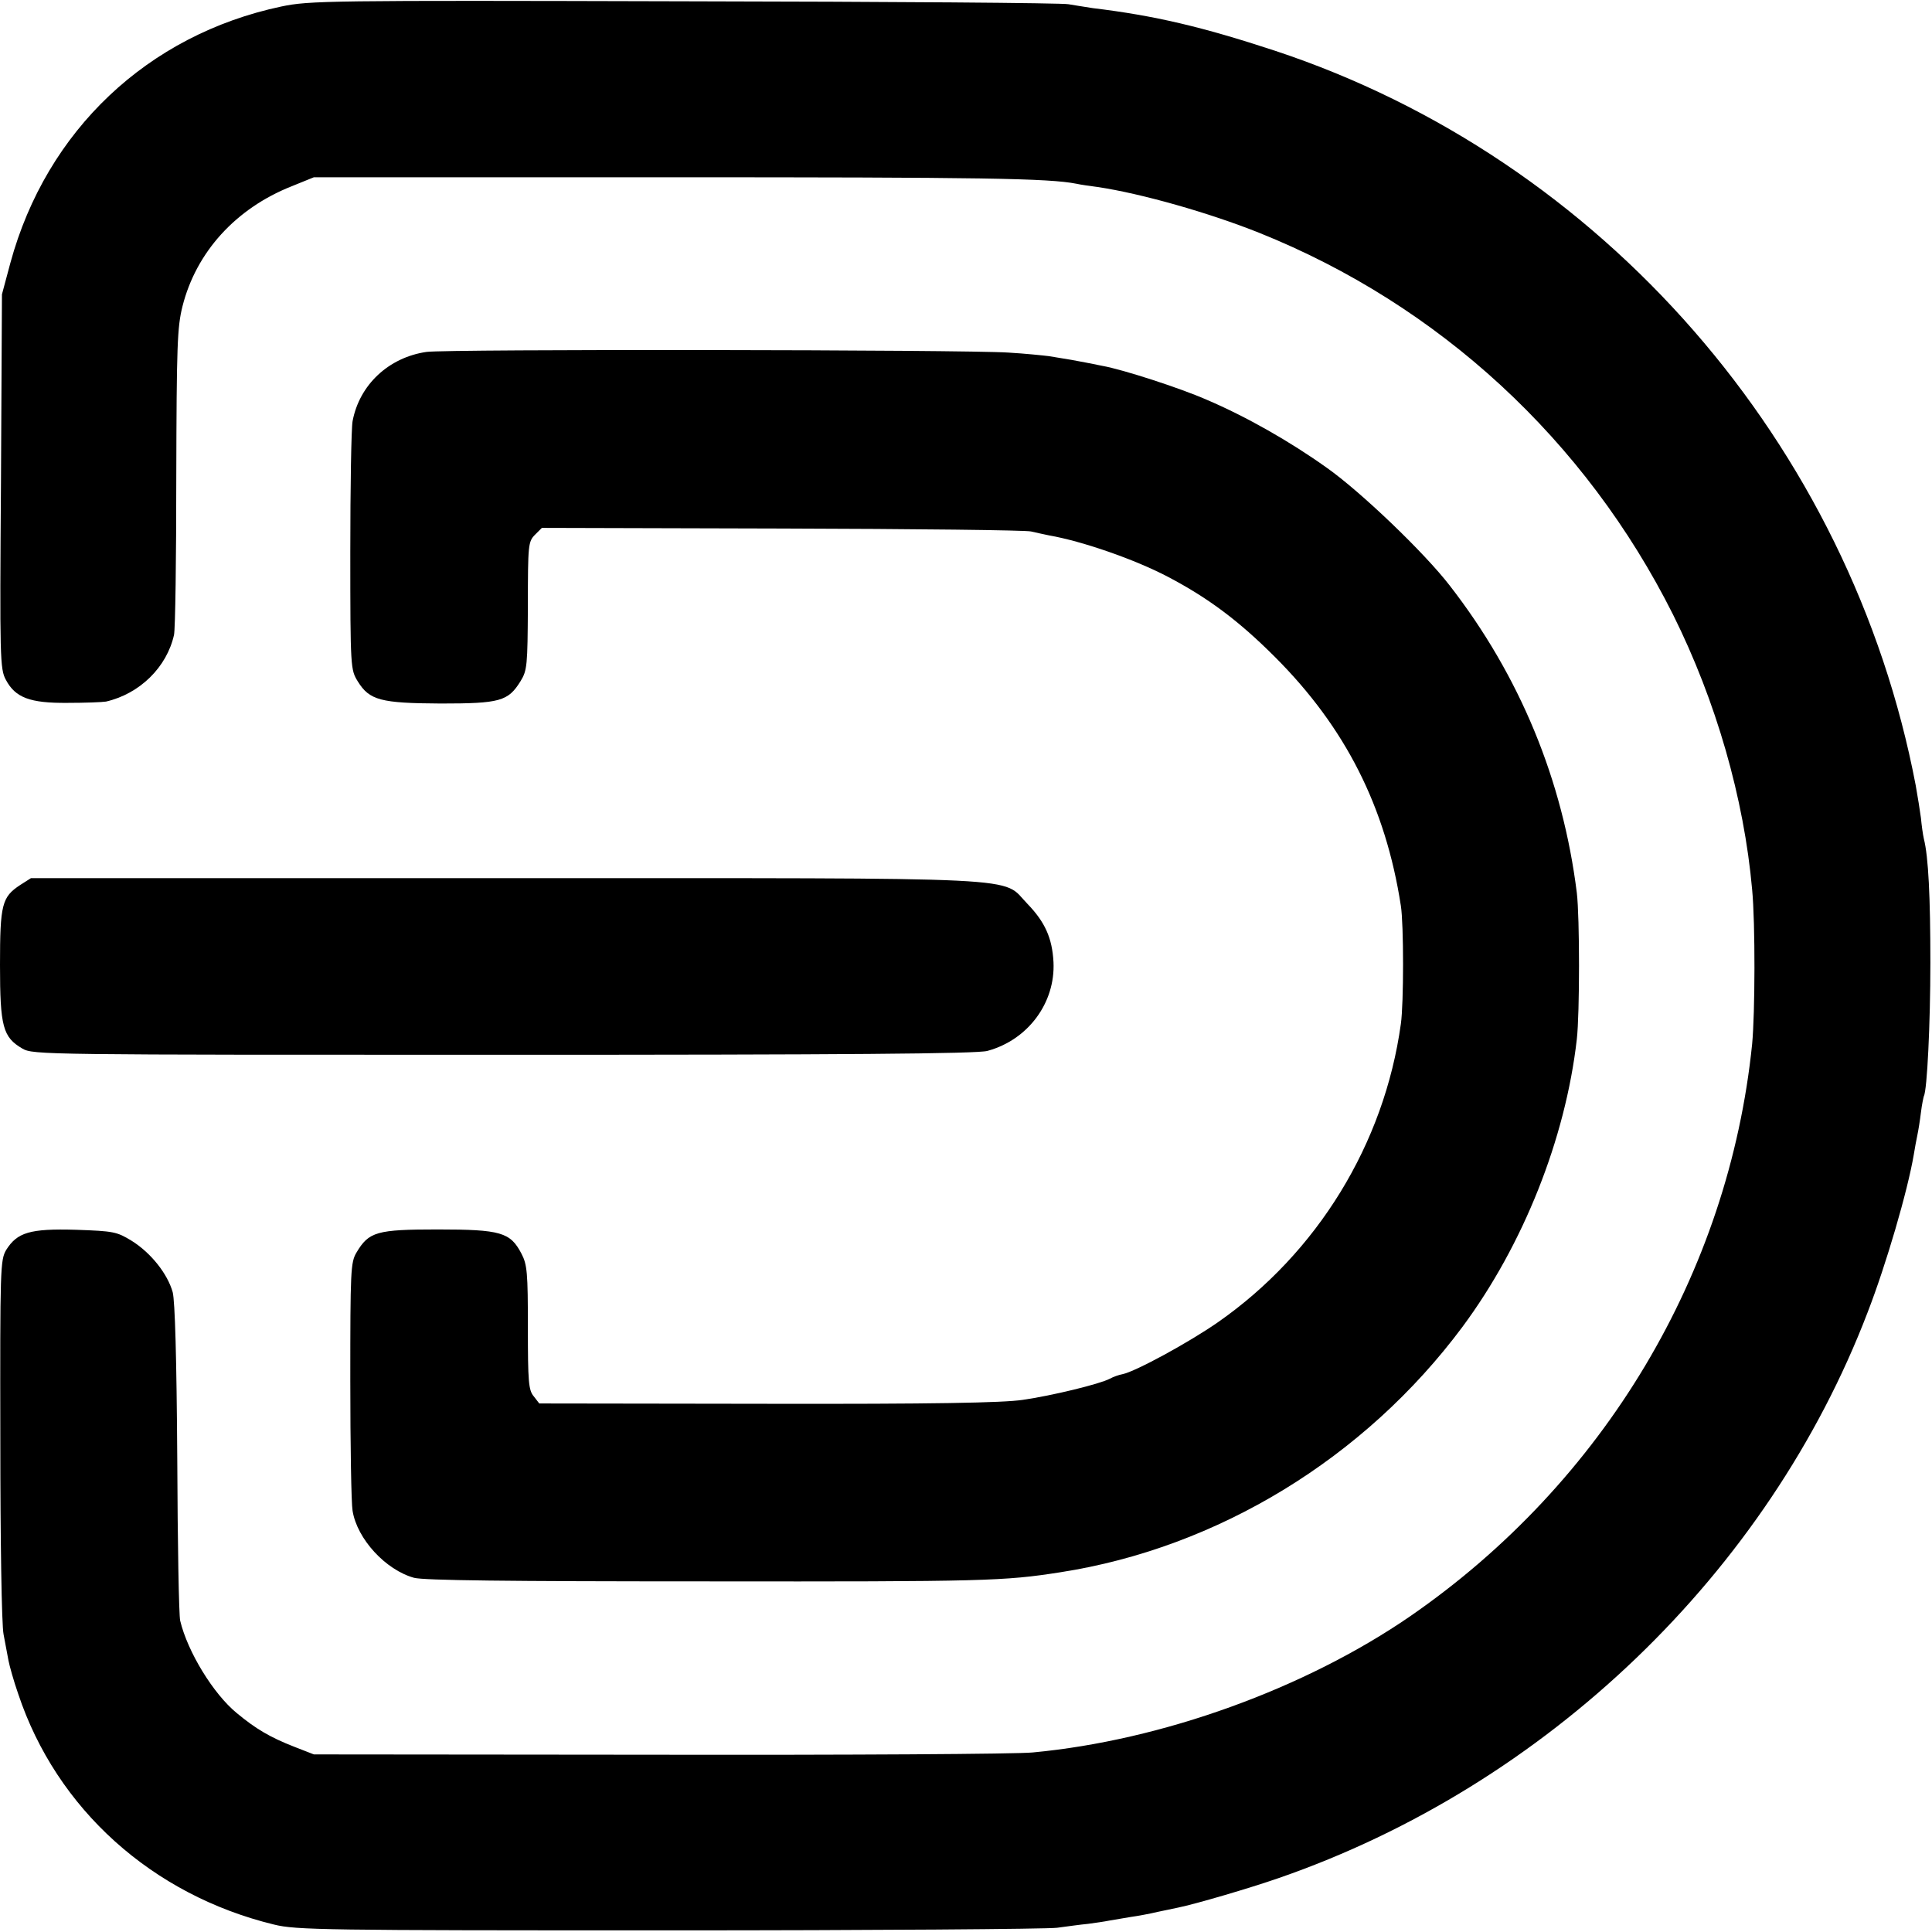
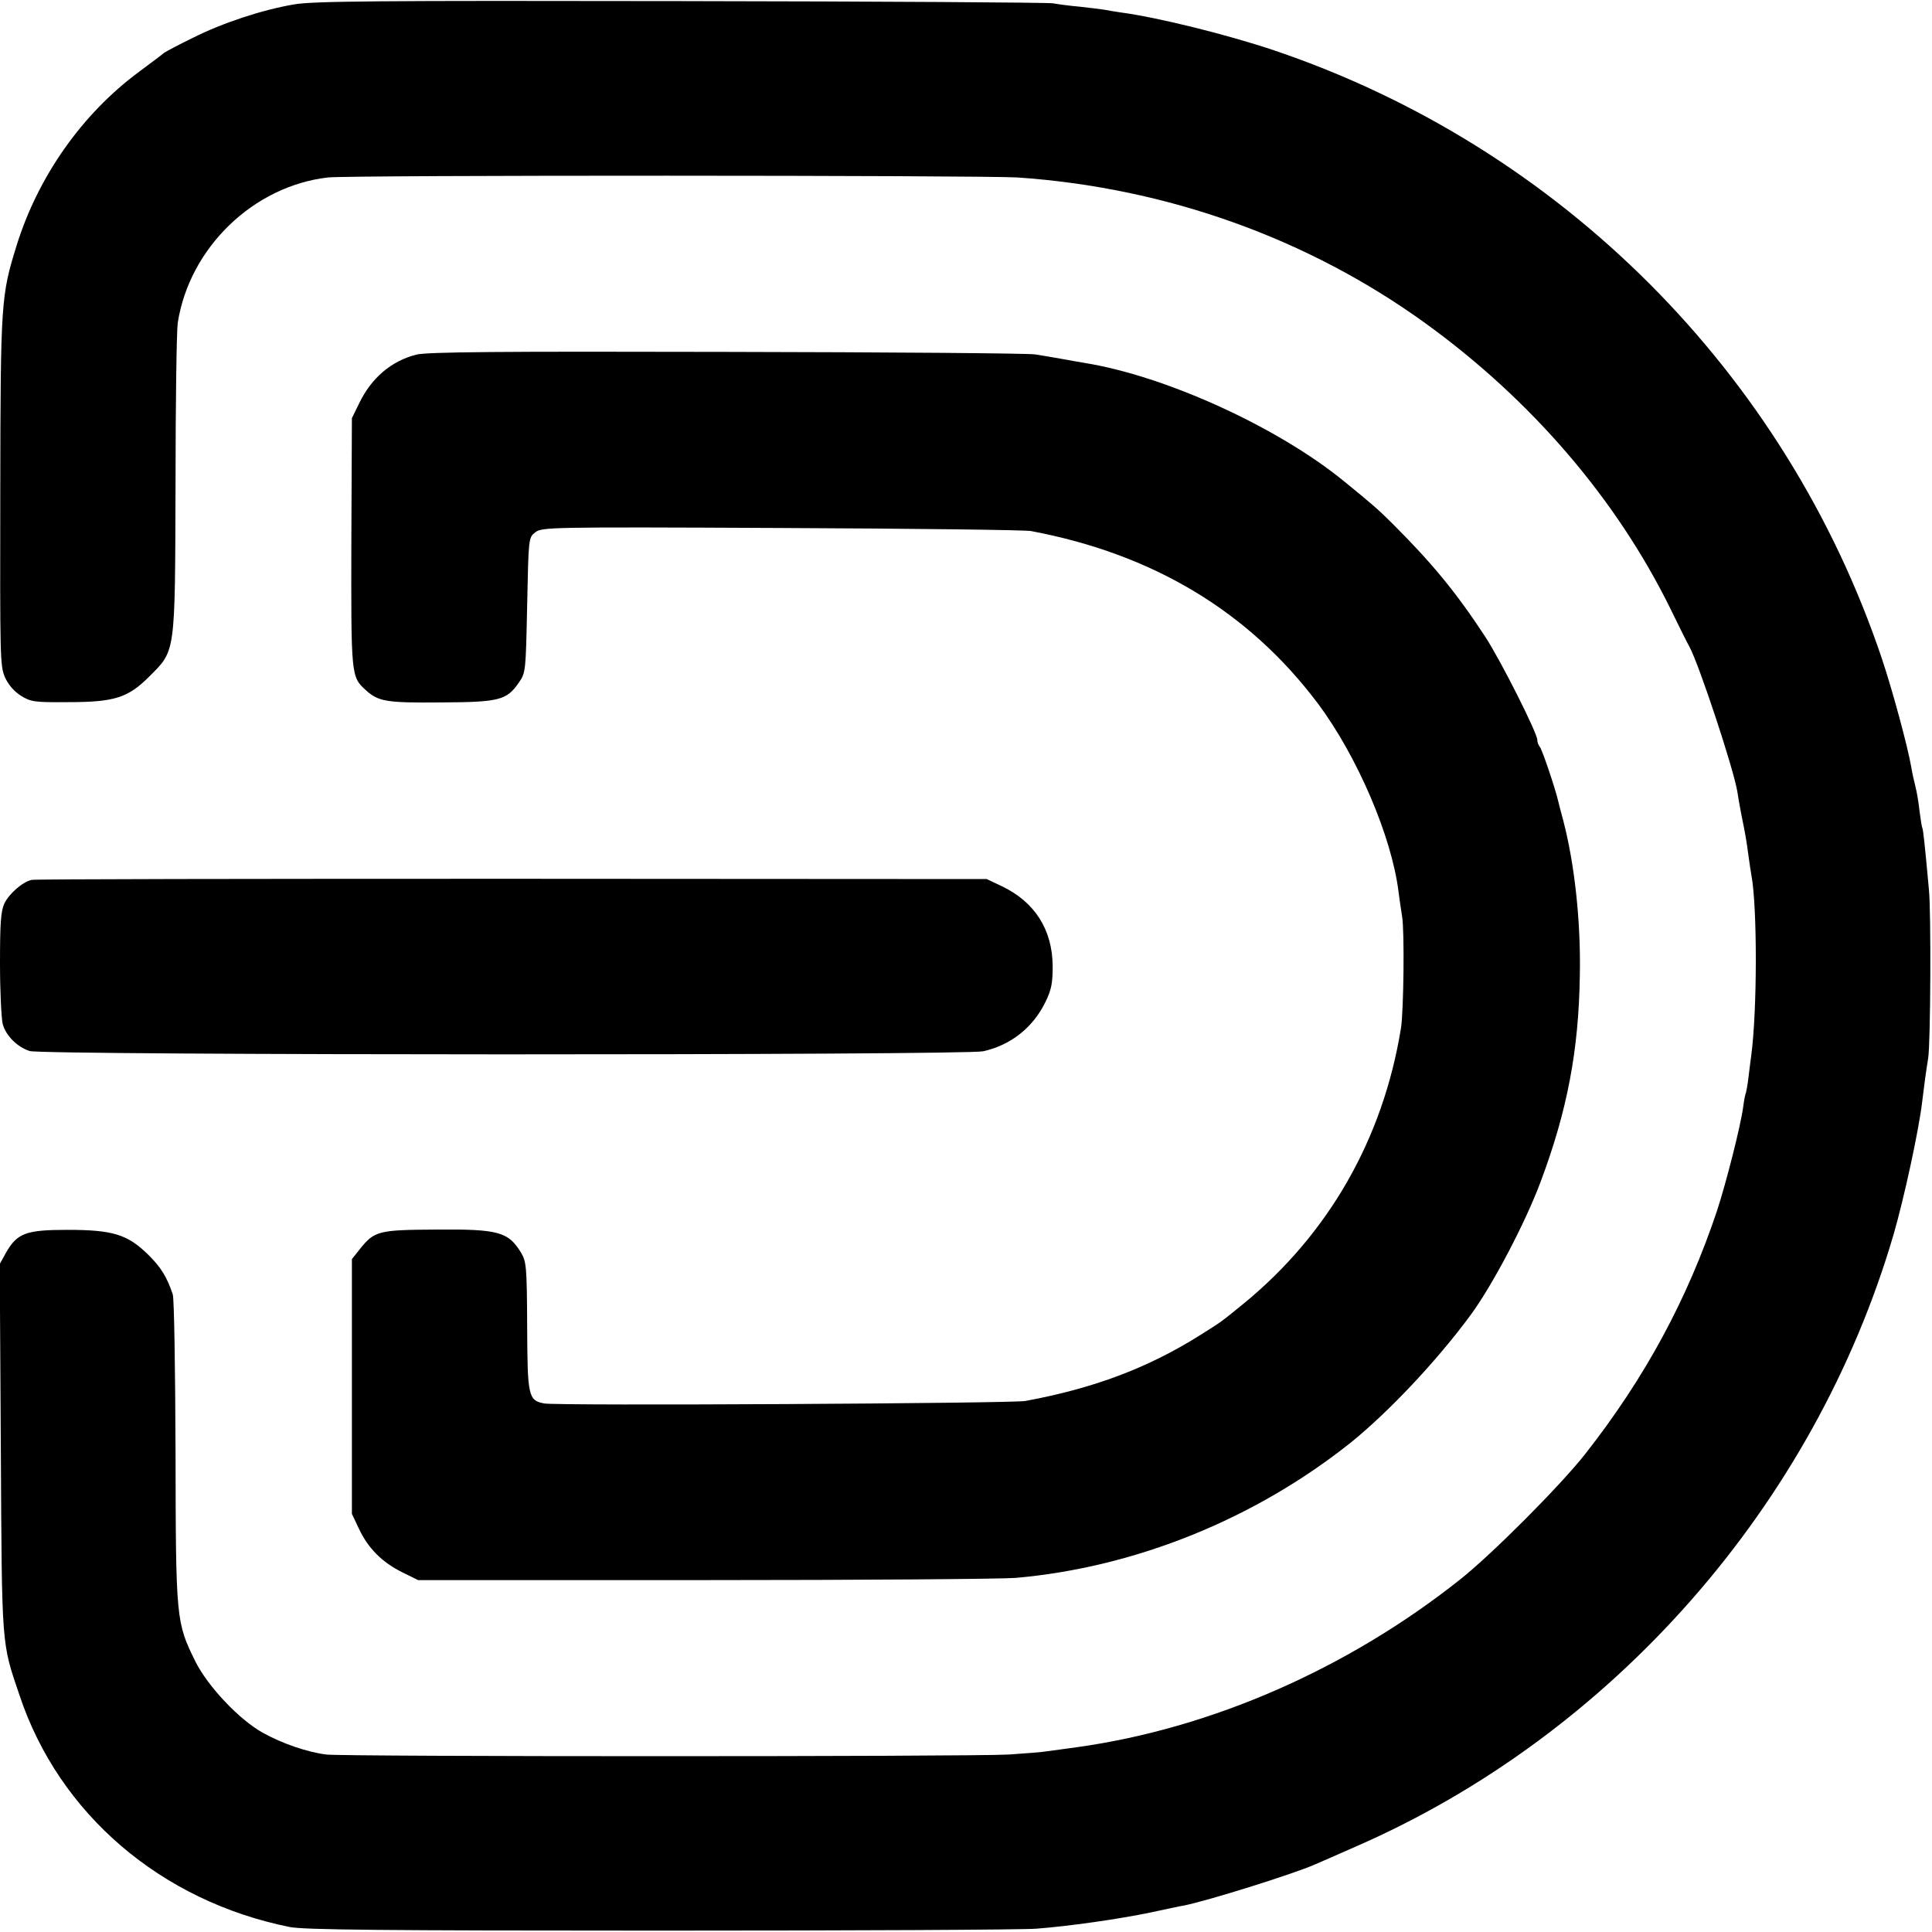
- <svg xmlns="http://www.w3.org/2000/svg" width="792" height="792" version="1" viewBox="0 0 594 594">
-   <path d="M86.5 2C45.4 10.7 14.3 40.1 3.2 80.8L.6 90.5.3 148c-.4 54.5-.3 57.7 1.5 61 2.9 5.5 7.4 7.2 18.9 7.1 5.4 0 10.7-.2 11.9-.4 10.4-2.4 18.7-10.6 20.9-20.5.4-1.8.7-23.7.7-48.6.1-40.4.3-46 1.9-52.4 4.2-16.7 16.4-30.1 33.5-36.9l6.9-2.8H205c97.2 0 117.4.3 126 2 1.3.3 4.2.7 6.5 1 13.4 2 34.2 7.9 49.7 14.1 55.3 22.2 100.3 63.7 127.2 117.4 13.2 26.5 21.8 56.4 24.3 84.5 1 10.5.9 38 0 47.5-7.2 70.5-45.6 134.8-105.1 175.9-32.4 22.3-76.4 38.2-116.1 41.9-4.9.5-56.7.8-115 .7l-106-.1-5.9-2.3c-7.7-3-12-5.6-17.8-10.4-7.2-5.9-15.1-18.8-17.4-28.4-.4-1.5-.8-24-.9-49.8-.2-31-.7-48.4-1.4-51.2-1.6-5.7-6.7-12.1-12.6-15.8-4.6-2.8-5.5-3-17.2-3.4-14.1-.4-18 .8-21.4 6.2-1.8 3.1-1.9 5.4-1.8 58.2 0 31 .4 57.2 1 60 .5 2.7 1.2 6.3 1.5 8 .3 1.6 1.6 6.3 3 10.3 11.8 35.4 41.2 61.8 78.6 70.9 6.8 1.7 15.7 1.8 121.3 1.8 62.7 0 116.5-.4 119.5-.8s7.3-1 9.5-1.2c2.2-.3 5.1-.7 6.5-1 1.3-.2 4.2-.7 6.5-1.1 2.2-.3 6-1 8.5-1.6 2.5-.5 5.3-1.1 6.2-1.3 5.4-1.1 22.1-6 31-9.1 82.3-28.5 150.4-93.9 181-173.9 5.7-14.7 12.3-37.3 14.2-48.5.3-1.9.8-4.6 1.1-6 .3-1.4.8-4.5 1.1-7 .3-2.5.8-4.7.9-5 1-1.7 2-22.4 2-41 0-20.2-.6-32.6-2-38.1-.3-1.3-.7-4.2-.9-6.4-.3-2.2-1-6.7-1.6-10-20-105-96.4-192.6-197-225.9-22.5-7.4-37-10.8-56-13.1-2.5-.4-5.8-.9-7.5-1.2-1.6-.4-54.7-.8-118-.9C100.6.1 95.1.2 86.5 2z" />
-   <path d="M131.1 108.2c-11.6 1.7-20.6 10.1-22.7 21.3-.4 2.2-.7 20.3-.7 40.2 0 35.9.1 36.2 2.3 39.8 3.6 5.8 7 6.7 25.5 6.8 18.2 0 20.7-.7 24.5-6.8 2.1-3.4 2.2-4.8 2.3-23.3 0-18.7.1-19.7 2.2-21.8l2.1-2.1 74 .2c40.6.1 75 .5 76.4.9 1.4.3 3.9.9 5.5 1.2 10.3 1.8 26.4 7.4 36.5 12.7 12.6 6.6 22 13.7 33 24.7 21.6 21.6 34 46 38.7 76.5.9 5.7.9 30 0 36.3-5.1 36.9-25.7 70.4-56.2 91.7-8.9 6.2-25.4 15.2-29.4 16-1.1.2-2.8.8-3.9 1.4-3 1.6-17.7 5.2-26.8 6.5-6.1.9-27.5 1.3-78.5 1.2l-70.1-.1-1.7-2.2c-1.6-1.9-1.8-4.5-1.8-21.1 0-16.9-.2-19.4-2-22.8-3.4-6.5-6.3-7.4-25.7-7.4-18.8 0-21.2.7-25 7.1-1.8 3-1.9 5.6-1.9 39.3 0 19.9.3 37.9.7 40.1 1.4 8.7 10.2 18.2 18.9 20.6 3 .8 28.5 1.1 89.7 1.1 86.1.1 91.7-.1 109-2.8 48.4-7.5 93.6-35.1 123.6-75.4 18.7-25.2 31.7-57.8 35.2-88.5.9-7.9.9-37.4 0-45-4.3-34.6-17.5-66.7-39.1-94.5-7.8-10.1-27.3-28.8-37.8-36.2-11.2-8-24.7-15.7-36.9-20.9-8.2-3.6-25.8-9.3-32-10.4-1.4-.3-3.6-.7-5-1-2.5-.5-5.8-1.1-11.5-2-1.6-.2-7.3-.8-12.5-1.1-13.4-.9-172.6-1.1-178.9-.2z" />
-   <path d="M6.2 272.1C.6 275.8 0 278 0 296.7c0 19 .9 22.2 6.9 25.7 3.3 1.9 6.5 1.9 148 1.9 103.9 0 145.7-.3 148.7-1.2 12.5-3.4 20.9-14.8 20.3-27.3-.4-7.4-2.6-12.3-8-17.9-8.3-8.5 4-7.9-160.8-7.9H9.5l-3.3 2.1z" />
+ <svg xmlns="http://www.w3.org/2000/svg" version="1.0" width="700pt" height="700pt" viewBox="0 0 700 700" preserveAspectRatio="xMidYMid meet">
+   <g transform="translate(0,700) scale(0.1,-0.1)" fill="#000000" stroke="none">
+     <path d="M1065 6984 c-117 -20 -261 -68 -366 -121 -52 -25 -98 -50 -104 -54 -5 -5 -47 -36 -91 -69 -206 -152 -366 -379 -444 -630 -56 -181 -58 -201 -59 -888 -1 -602 -1 -635 17 -676 13 -28 33 -51 58 -67 36 -22 49 -24 169 -23 169 0 218 15 296 93 96 96 93 77 95 701 0 294 4 555 8 580 42 272 274 496 544 527 76 9 2369 8 2499 0 539 -37 1052 -220 1480 -530 382 -277 689 -634 885 -1032 32 -66 63 -128 69 -138 35 -64 162 -448 174 -527 2 -14 8 -50 14 -80 17 -84 18 -91 26 -150 4 -30 9 -63 11 -73 21 -114 21 -488 -1 -652 -2 -16 -7 -52 -10 -79 -3 -27 -8 -52 -9 -55 -2 -3 -7 -26 -10 -51 -9 -68 -61 -273 -95 -377 -107 -320 -261 -606 -479 -883 -91 -115 -336 -361 -452 -453 -407 -323 -900 -539 -1385 -607 -44 -6 -93 -13 -110 -15 -16 -3 -79 -8 -140 -12 -145 -8 -2404 -8 -2473 0 -70 9 -160 40 -230 79 -86 48 -199 168 -244 258 -70 142 -71 150 -72 760 -1 300 -5 556 -10 570 -21 63 -43 99 -90 145 -75 73 -128 89 -292 89 -151 0 -182 -12 -223 -84 l-22 -40 4 -668 c4 -730 2 -700 68 -895 143 -429 512 -745 979 -839 52 -10 329 -13 1340 -13 701 0 1316 3 1365 7 117 9 295 34 415 59 52 11 106 23 120 25 82 16 396 114 475 149 17 7 82 36 146 64 932 406 1663 1238 1950 2219 38 131 91 376 103 477 7 59 15 118 22 160 9 54 11 528 3 610 -15 165 -21 220 -24 225 -2 3 -6 30 -10 60 -3 30 -10 71 -15 90 -5 19 -12 51 -15 70 -13 75 -67 275 -106 392 -348 1037 -1165 1855 -2204 2206 -167 56 -419 119 -555 137 -19 3 -46 7 -60 10 -13 2 -54 7 -90 11 -36 3 -78 9 -95 12 -16 3 -624 7 -1350 8 -1100 2 -1333 0 -1400 -12z" />
+     <path d="M1508 5715 c-90 -23 -162 -84 -206 -175 l-27 -55 -2 -450 c-1 -487 -1 -487 53 -536 45 -41 75 -46 274 -44 209 1 236 8 280 72 25 36 25 41 30 281 5 243 5 244 29 263 24 19 44 20 890 16 476 -2 884 -7 906 -11 442 -83 789 -291 1040 -625 142 -190 267 -481 292 -681 3 -25 9 -65 13 -90 9 -49 6 -341 -4 -405 -65 -402 -263 -747 -571 -999 -86 -70 -77 -63 -156 -113 -189 -119 -385 -193 -634 -239 -48 -9 -1696 -18 -1743 -9 -58 11 -61 25 -62 281 -1 215 -3 233 -22 265 -46 76 -82 86 -308 84 -207 -1 -223 -5 -274 -68 l-31 -39 0 -461 0 -462 26 -55 c33 -70 84 -121 157 -157 l57 -28 1040 0 c572 0 1078 4 1125 8 434 38 868 214 1215 491 136 110 310 294 433 461 79 107 200 337 255 486 95 254 137 472 141 744 4 196 -19 405 -60 562 -9 32 -17 65 -19 73 -10 43 -58 186 -66 194 -5 6 -9 17 -9 25 0 25 -134 291 -190 376 -105 160 -192 265 -332 405 -54 54 -75 72 -178 156 -241 197 -648 382 -940 429 -19 3 -57 10 -85 15 -27 5 -70 12 -95 16 -25 4 -529 8 -1120 9 -817 2 -1086 0 -1122 -10z" />
+     <path d="M115 3812 c-33 -7 -81 -49 -99 -85 -13 -29 -16 -69 -16 -219 0 -100 5 -199 10 -219 12 -42 52 -82 97 -97 47 -16 3382 -16 3455 -1 100 22 181 86 226 179 22 45 26 69 26 130 -1 132 -65 232 -184 289 l-55 26 -1720 1 c-946 0 -1729 -1 -1740 -4z" />
+   </g>
</svg>
